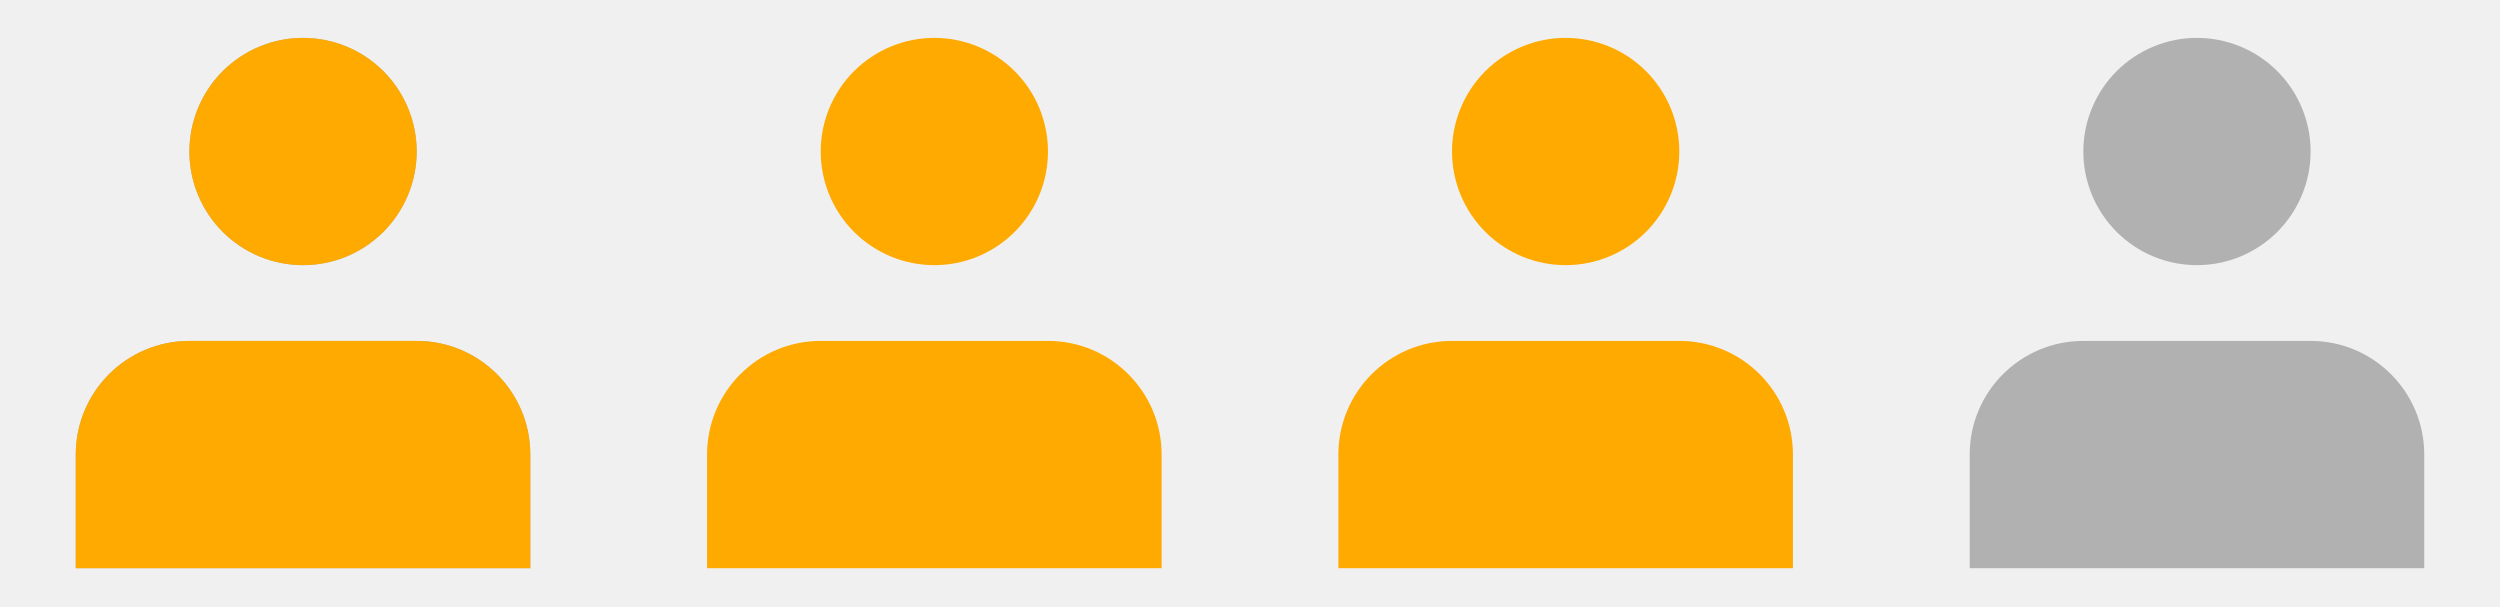
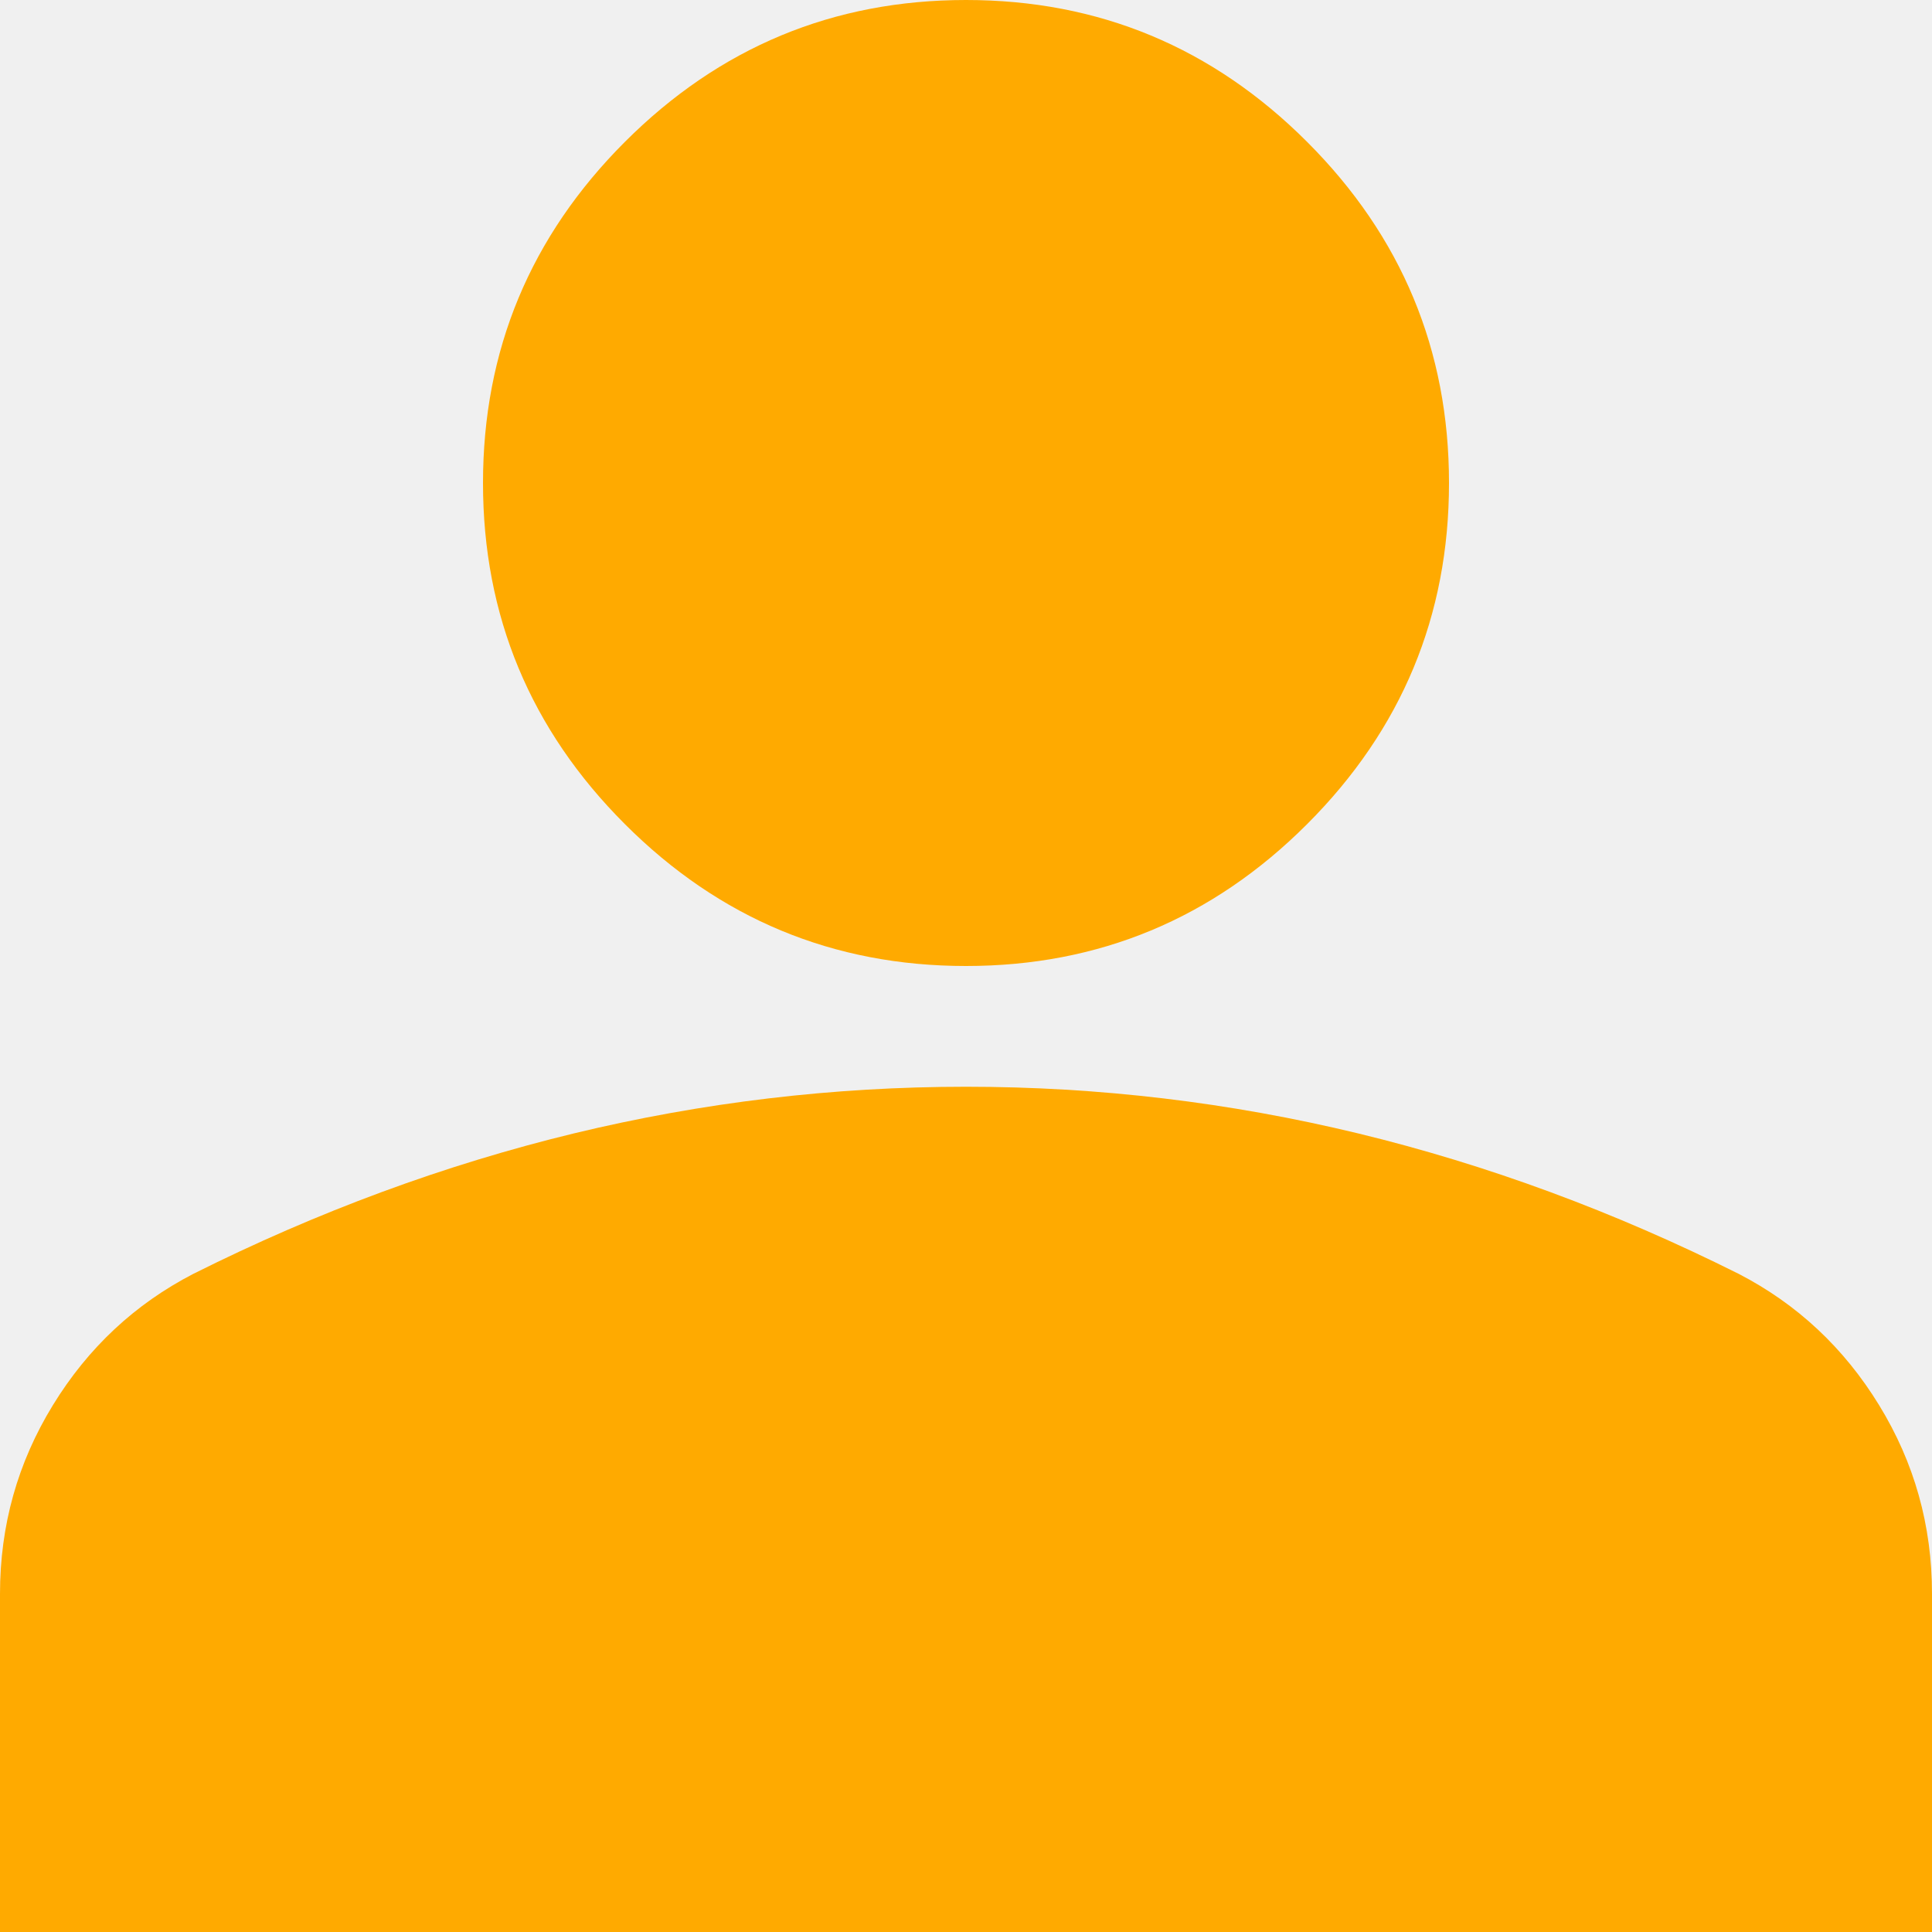
- <svg xmlns="http://www.w3.org/2000/svg" width="99" height="24" viewBox="0 0 99 24" fill="none">
-   <g clip-path="url(#clip0_22_315)">
-     <path d="M12 1.5C11.409 1.5 10.824 1.616 10.278 1.843C9.732 2.069 9.236 2.4 8.818 2.818C8.4 3.236 8.069 3.732 7.843 4.278C7.616 4.824 7.5 5.409 7.5 6C7.5 6.591 7.616 7.176 7.843 7.722C8.069 8.268 8.4 8.764 8.818 9.182C9.236 9.6 9.732 9.931 10.278 10.158C10.824 10.384 11.409 10.5 12 10.5C12.591 10.5 13.176 10.384 13.722 10.158C14.268 9.931 14.764 9.6 15.182 9.182C15.6 8.764 15.931 8.268 16.157 7.722C16.384 7.176 16.5 6.591 16.5 6C16.5 5.409 16.384 4.824 16.157 4.278C15.931 3.732 15.6 3.236 15.182 2.818C14.764 2.4 14.268 2.069 13.722 1.843C13.176 1.616 12.591 1.5 12 1.5ZM16.5 13.5H7.5C5.014 13.5 3 15.514 3 18V22.5H21V18C21 15.514 18.985 13.5 16.5 13.5Z" fill="#B1B1B1" />
-     <path d="M12 1.5C11.409 1.5 10.824 1.616 10.278 1.843C9.732 2.069 9.236 2.4 8.818 2.818C8.4 3.236 8.069 3.732 7.843 4.278C7.616 4.824 7.5 5.409 7.5 6C7.5 6.591 7.616 7.176 7.843 7.722C8.069 8.268 8.4 8.764 8.818 9.182C9.236 9.6 9.732 9.931 10.278 10.158C10.824 10.384 11.409 10.5 12 10.5C12.591 10.5 13.176 10.384 13.722 10.158C14.268 9.931 14.764 9.6 15.182 9.182C15.6 8.764 15.931 8.268 16.157 7.722C16.384 7.176 16.5 6.591 16.5 6C16.5 5.409 16.384 4.824 16.157 4.278C15.931 3.732 15.6 3.236 15.182 2.818C14.764 2.4 14.268 2.069 13.722 1.843C13.176 1.616 12.591 1.5 12 1.5ZM16.5 13.5H7.5C5.014 13.5 3 15.514 3 18V22.5H21V18C21 15.514 18.985 13.5 16.5 13.5Z" fill="#FFAA00" />
-   </g>
-   <path d="M37 1.5C36.409 1.5 35.824 1.616 35.278 1.843C34.732 2.069 34.236 2.4 33.818 2.818C33.4 3.236 33.069 3.732 32.843 4.278C32.616 4.824 32.5 5.409 32.5 6C32.5 6.591 32.616 7.176 32.843 7.722C33.069 8.268 33.4 8.764 33.818 9.182C34.236 9.6 34.732 9.931 35.278 10.158C35.824 10.384 36.409 10.5 37 10.5C37.591 10.5 38.176 10.384 38.722 10.158C39.268 9.931 39.764 9.6 40.182 9.182C40.6 8.764 40.931 8.268 41.157 7.722C41.384 7.176 41.5 6.591 41.5 6C41.5 5.409 41.384 4.824 41.157 4.278C40.931 3.732 40.6 3.236 40.182 2.818C39.764 2.4 39.268 2.069 38.722 1.843C38.176 1.616 37.591 1.5 37 1.5ZM41.5 13.5H32.5C30.015 13.5 28 15.514 28 18V22.5H46V18C46 15.514 43.986 13.5 41.5 13.5Z" fill="#FFAA00" />
-   <path d="M62 1.5C61.409 1.5 60.824 1.616 60.278 1.843C59.732 2.069 59.236 2.4 58.818 2.818C58.4 3.236 58.069 3.732 57.843 4.278C57.616 4.824 57.5 5.409 57.5 6C57.5 6.591 57.616 7.176 57.843 7.722C58.069 8.268 58.4 8.764 58.818 9.182C59.236 9.6 59.732 9.931 60.278 10.158C60.824 10.384 61.409 10.5 62 10.5C62.591 10.5 63.176 10.384 63.722 10.158C64.268 9.931 64.764 9.6 65.182 9.182C65.6 8.764 65.931 8.268 66.157 7.722C66.384 7.176 66.5 6.591 66.5 6C66.5 5.409 66.384 4.824 66.157 4.278C65.931 3.732 65.6 3.236 65.182 2.818C64.764 2.4 64.268 2.069 63.722 1.843C63.176 1.616 62.591 1.5 62 1.5ZM66.5 13.5H57.5C55.014 13.5 53 15.514 53 18V22.5H71V18C71 15.514 68.986 13.5 66.5 13.5Z" fill="#FFAA00" />
-   <path d="M87 1.5C86.409 1.5 85.824 1.616 85.278 1.843C84.732 2.069 84.236 2.4 83.818 2.818C83.4 3.236 83.069 3.732 82.843 4.278C82.616 4.824 82.5 5.409 82.5 6C82.5 6.591 82.616 7.176 82.843 7.722C83.069 8.268 83.4 8.764 83.818 9.182C84.236 9.6 84.732 9.931 85.278 10.158C85.824 10.384 86.409 10.5 87 10.5C87.591 10.5 88.176 10.384 88.722 10.158C89.268 9.931 89.764 9.6 90.182 9.182C90.6 8.764 90.931 8.268 91.157 7.722C91.384 7.176 91.5 6.591 91.5 6C91.5 5.409 91.384 4.824 91.157 4.278C90.931 3.732 90.6 3.236 90.182 2.818C89.764 2.4 89.268 2.069 88.722 1.843C88.176 1.616 87.591 1.5 87 1.5ZM91.5 13.5H82.5C80.014 13.5 78 15.514 78 18V22.5H96V18C96 15.514 93.986 13.5 91.5 13.5Z" fill="#B1B1B1" />
-   <defs>
-     <clipPath id="clip0_22_315">
-       <rect width="24" height="24" fill="white" />
-     </clipPath>
-   </defs>
+ <svg xmlns="http://www.w3.org/2000/svg" width="16" height="16" viewBox="0 0 16 16" fill="none">
+   <path d="M8 8C6.9 8 5.958 7.608 5.175 6.825C4.392 6.042 4 5.1 4 4C4 2.9 4.392 1.958 5.175 1.175C5.958 0.392 6.9 0 8 0C9.1 0 10.042 0.392 10.825 1.175C11.608 1.958 12 2.9 12 4C12 5.1 11.608 6.042 10.825 6.825C10.042 7.608 9.1 8 8 8ZM0 16V13.2C0 12.633 0.146 12.113 0.438 11.637C0.729 11.162 1.117 10.8 1.6 10.55C2.633 10.033 3.683 9.646 4.75 9.387C5.817 9.129 6.9 9 8 9C9.1 9 10.183 9.129 11.25 9.387C12.317 9.646 13.367 10.033 14.4 10.55C14.883 10.8 15.271 11.162 15.562 11.637C15.854 12.113 16 12.633 16 13.2V16H0Z" fill="#FFAA00" />
</svg>
